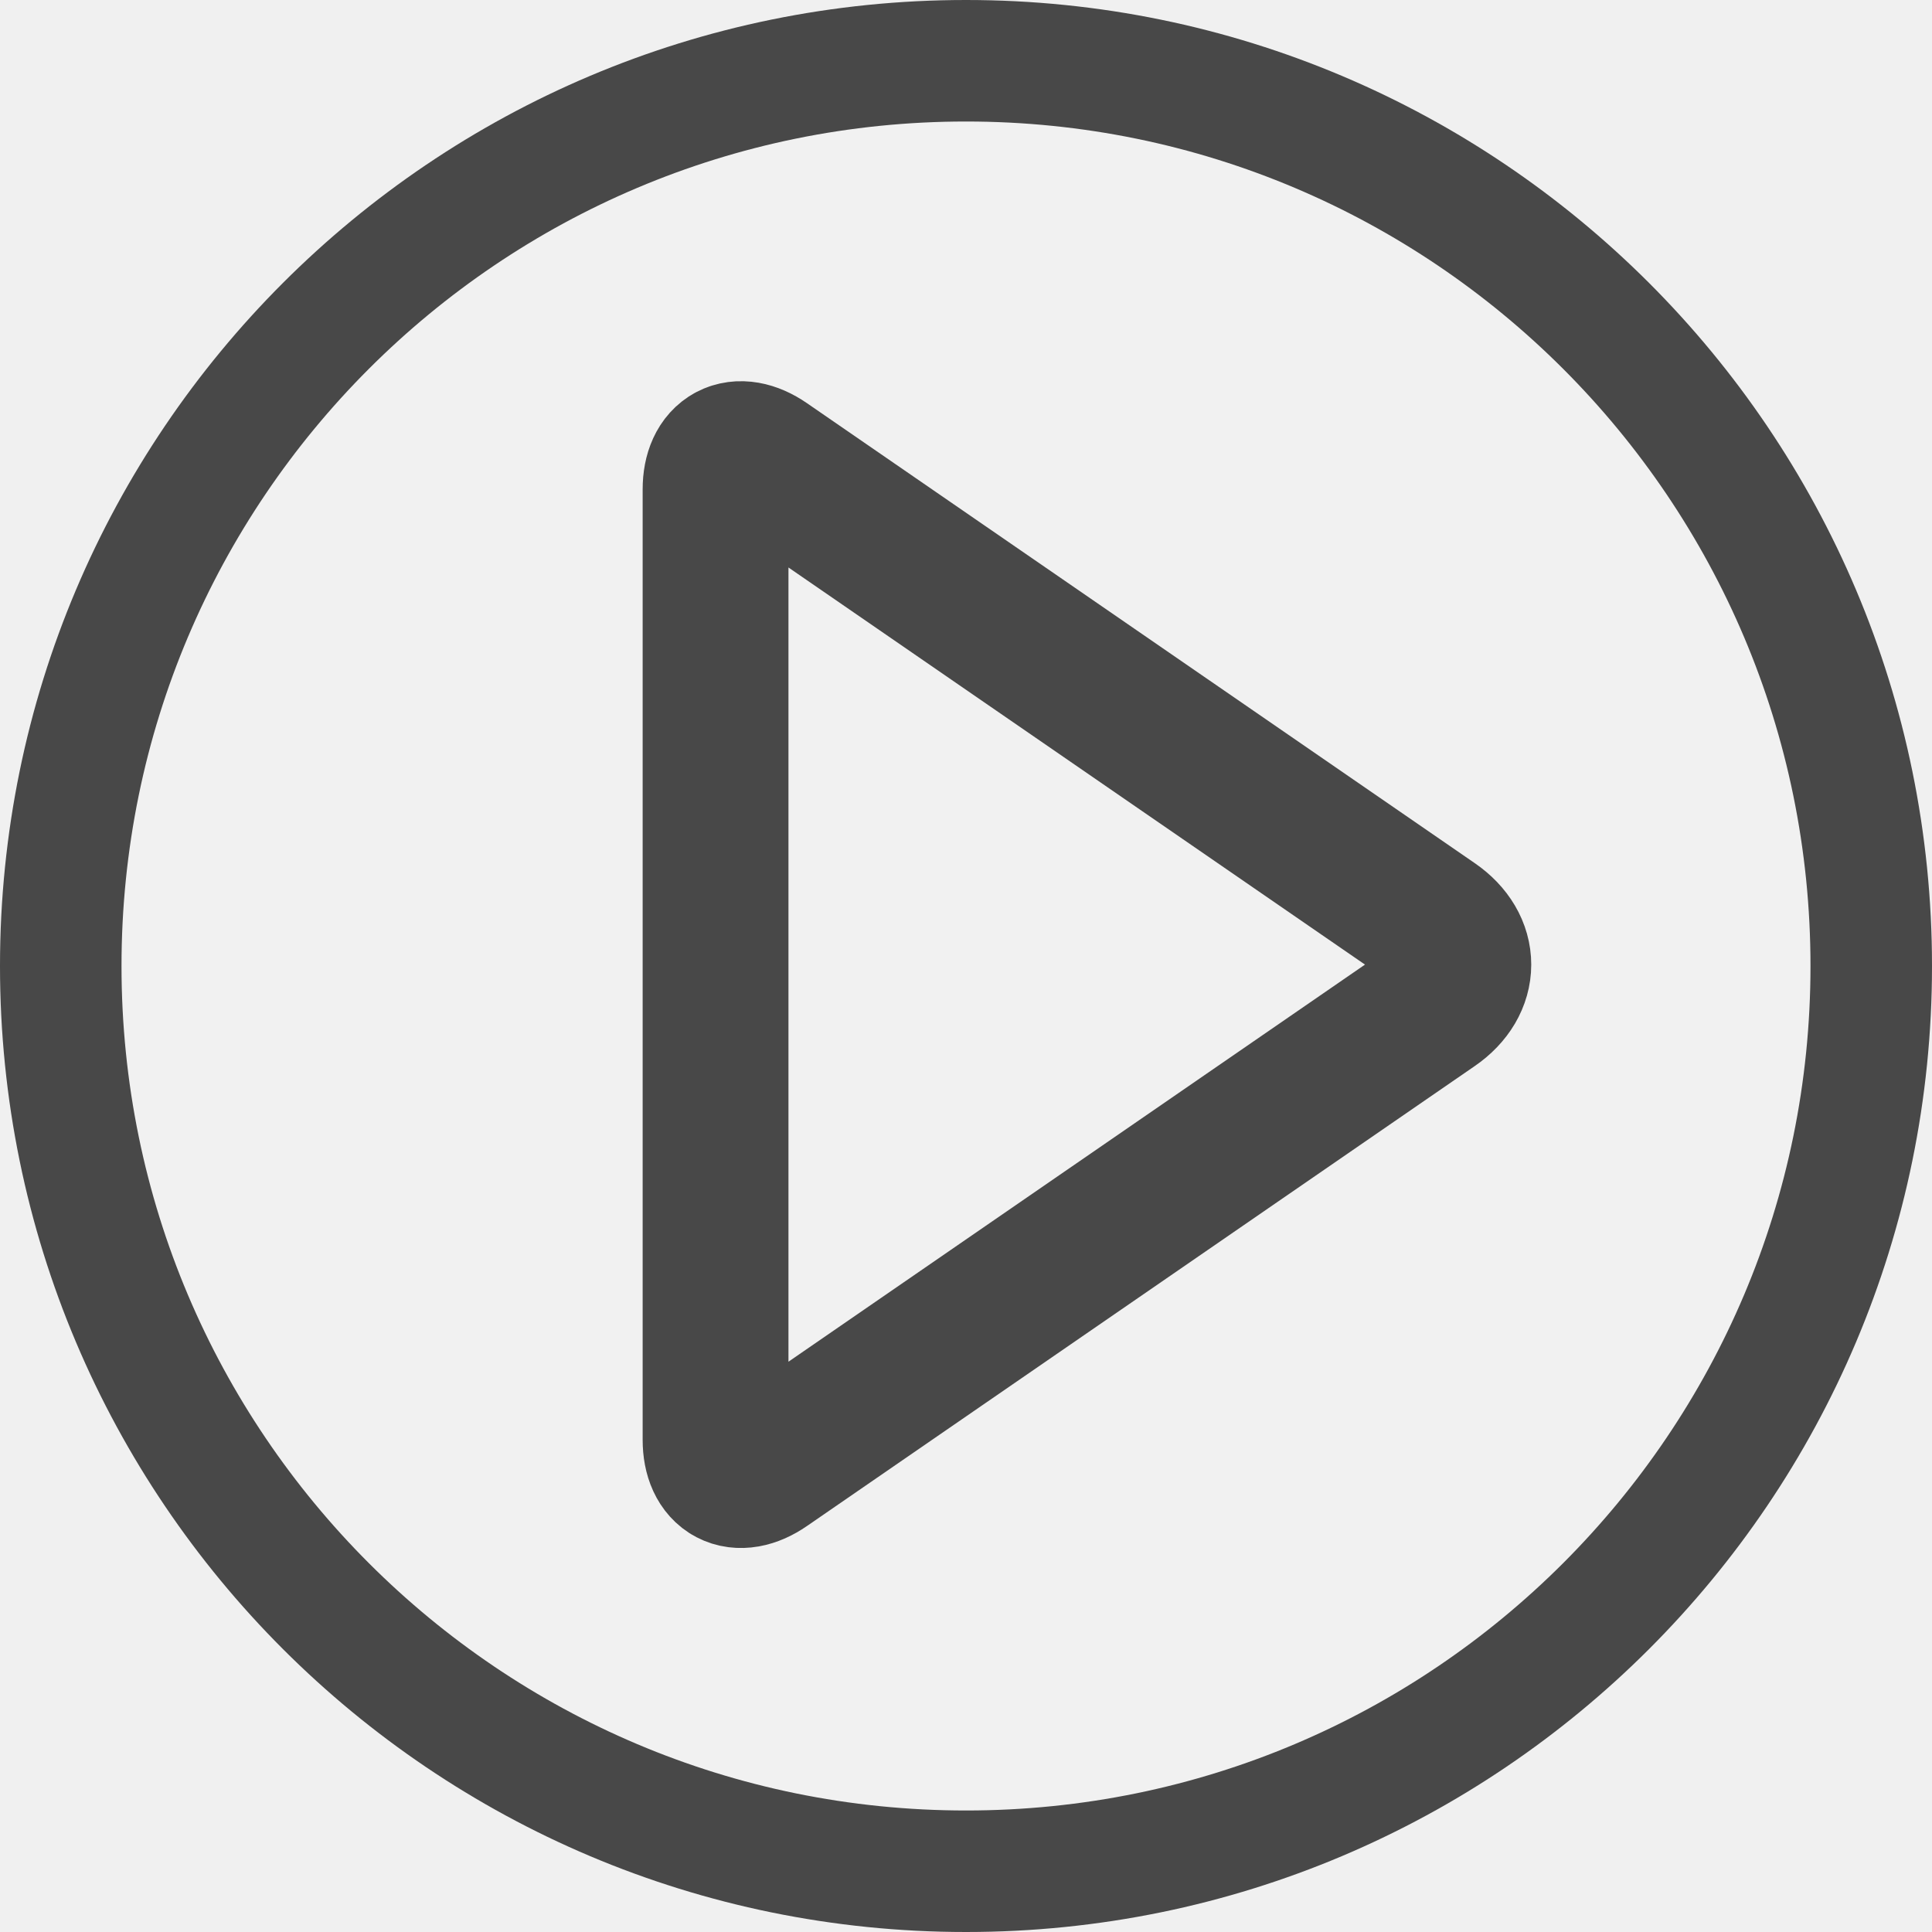
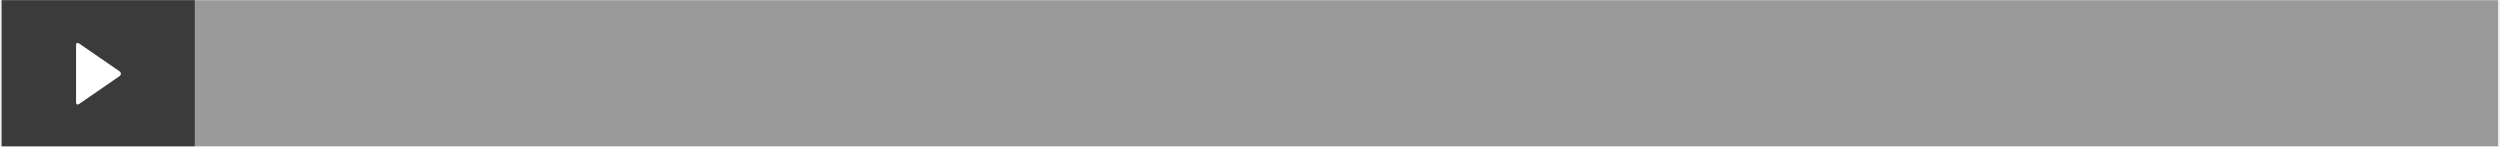
- <svg xmlns="http://www.w3.org/2000/svg" xmlns:xlink="http://www.w3.org/1999/xlink" width="159px" height="159px" viewBox="561 281 159 159" version="1.1">
-   <defs>
-     <circle id="path-1" cx="79.5" cy="79.5" r="79.5" />
-     <mask id="mask-2" maskContentUnits="userSpaceOnUse" maskUnits="objectBoundingBox" x="0" y="0" width="159" height="159" fill="white">
-       <use xlink:href="#path-1" />
-     </mask>
-   </defs>
-   <g id="Play-Button" stroke="none" stroke-width="1" fill="none" fill-rule="evenodd" transform="translate(561, 281)" stroke-opacity="0.7">
-     <use id="Oval" stroke="#000000" mask="url(#mask-2)" stroke-width="20" fill-opacity="0.06" fill="#FFFFFF" xlink:href="#path-1" />
-     <path d="M63.004,38.119 C60.731,36.554 58.889,37.532 58.889,40.28 L58.889,118.49 C58.889,121.248 60.736,122.212 63.004,120.65 L117.97,82.79 C120.701,80.909 120.701,77.86 117.97,75.979 L63.004,38.119 Z" id="Path-2" stroke="#000000" stroke-width="12" />
+ <svg xmlns="http://www.w3.org/2000/svg" width="1282px" height="75px" viewBox="-1 645 1282 75" version="1.1">
+   <defs />
+   <g id="Player" stroke="none" stroke-width="1" fill="none" fill-rule="evenodd" transform="translate(-1, 645)">
+     <rect id="progress" fill-opacity="0.659" fill="#6E6E6E" x="0.871" y="0.114" width="1280.129" height="74.886" />
+     <rect id="button-wrapper" fill="#3B3B3B" x="0.871" y="0.114" width="99.01" height="74.886" />
+     <path d="M40.548,22.281 C39.693,21.692 39,22.06 39,23.094 L39,52.52 C39,53.558 39.695,53.921 40.548,53.333 L61.229,39.088 C62.257,38.381 62.257,37.234 61.229,36.526 L40.548,22.281 Z" id="button" fill="#FFFFFF" />
  </g>
</svg>
